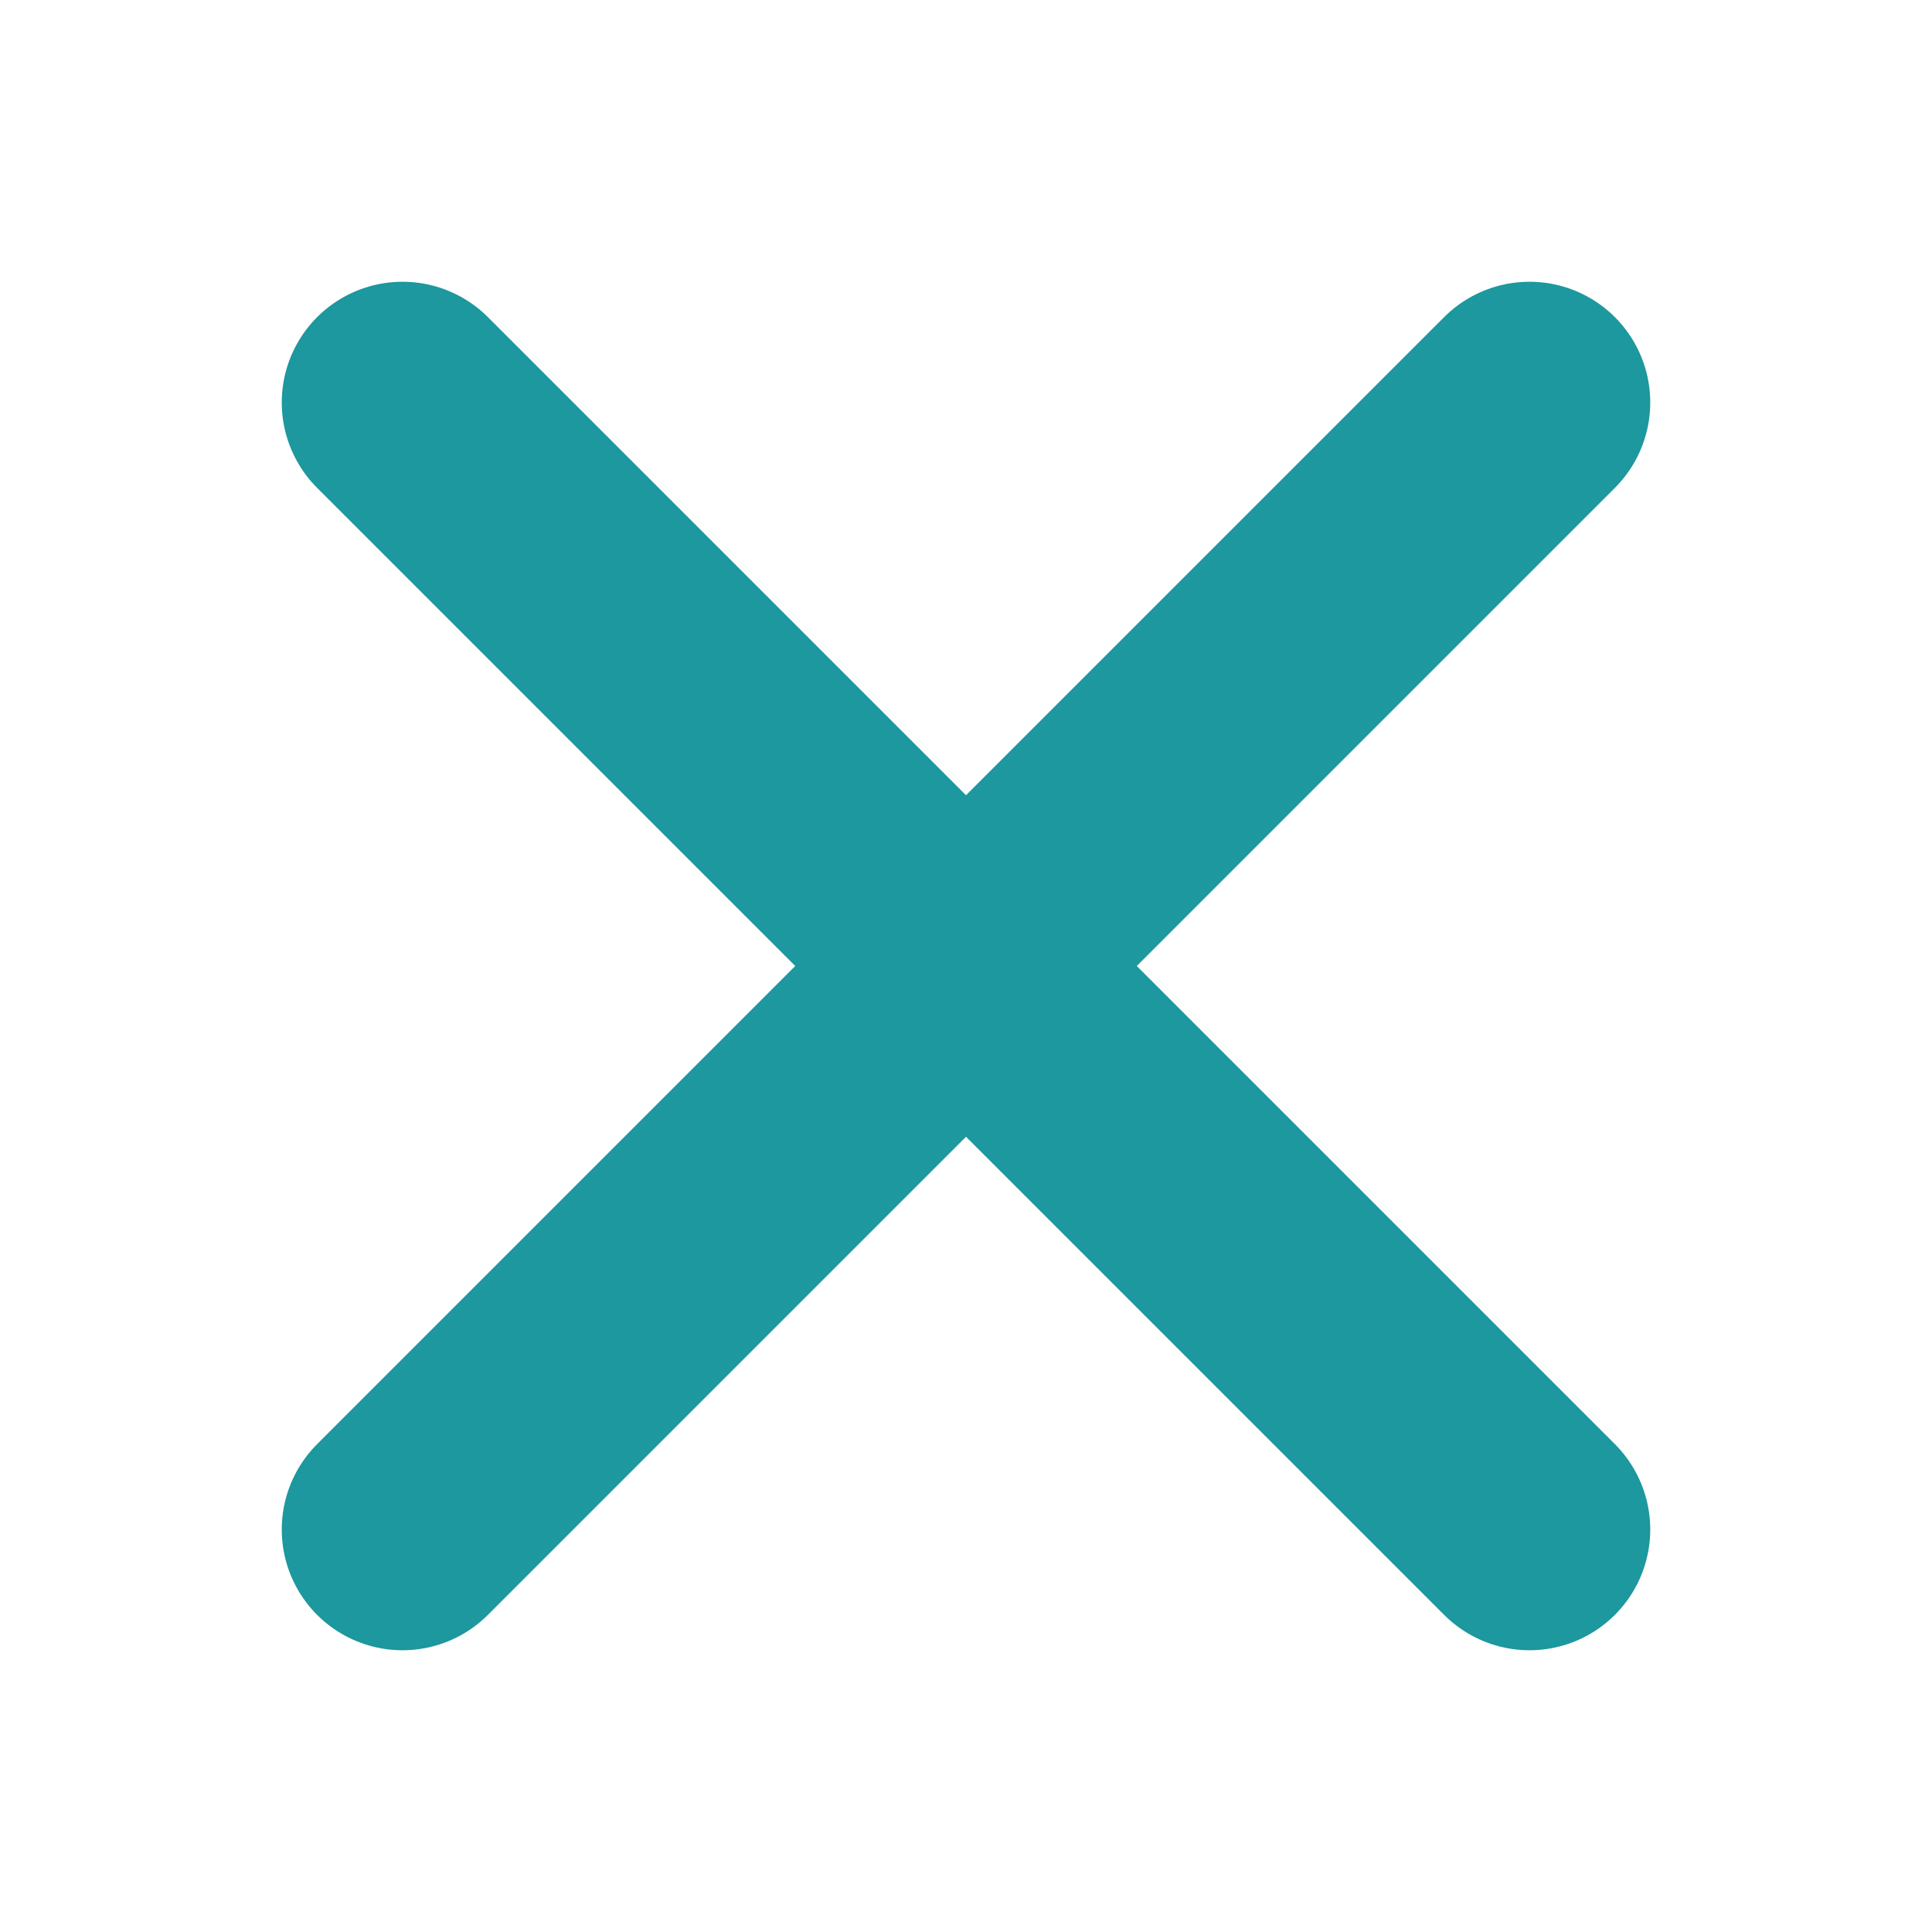
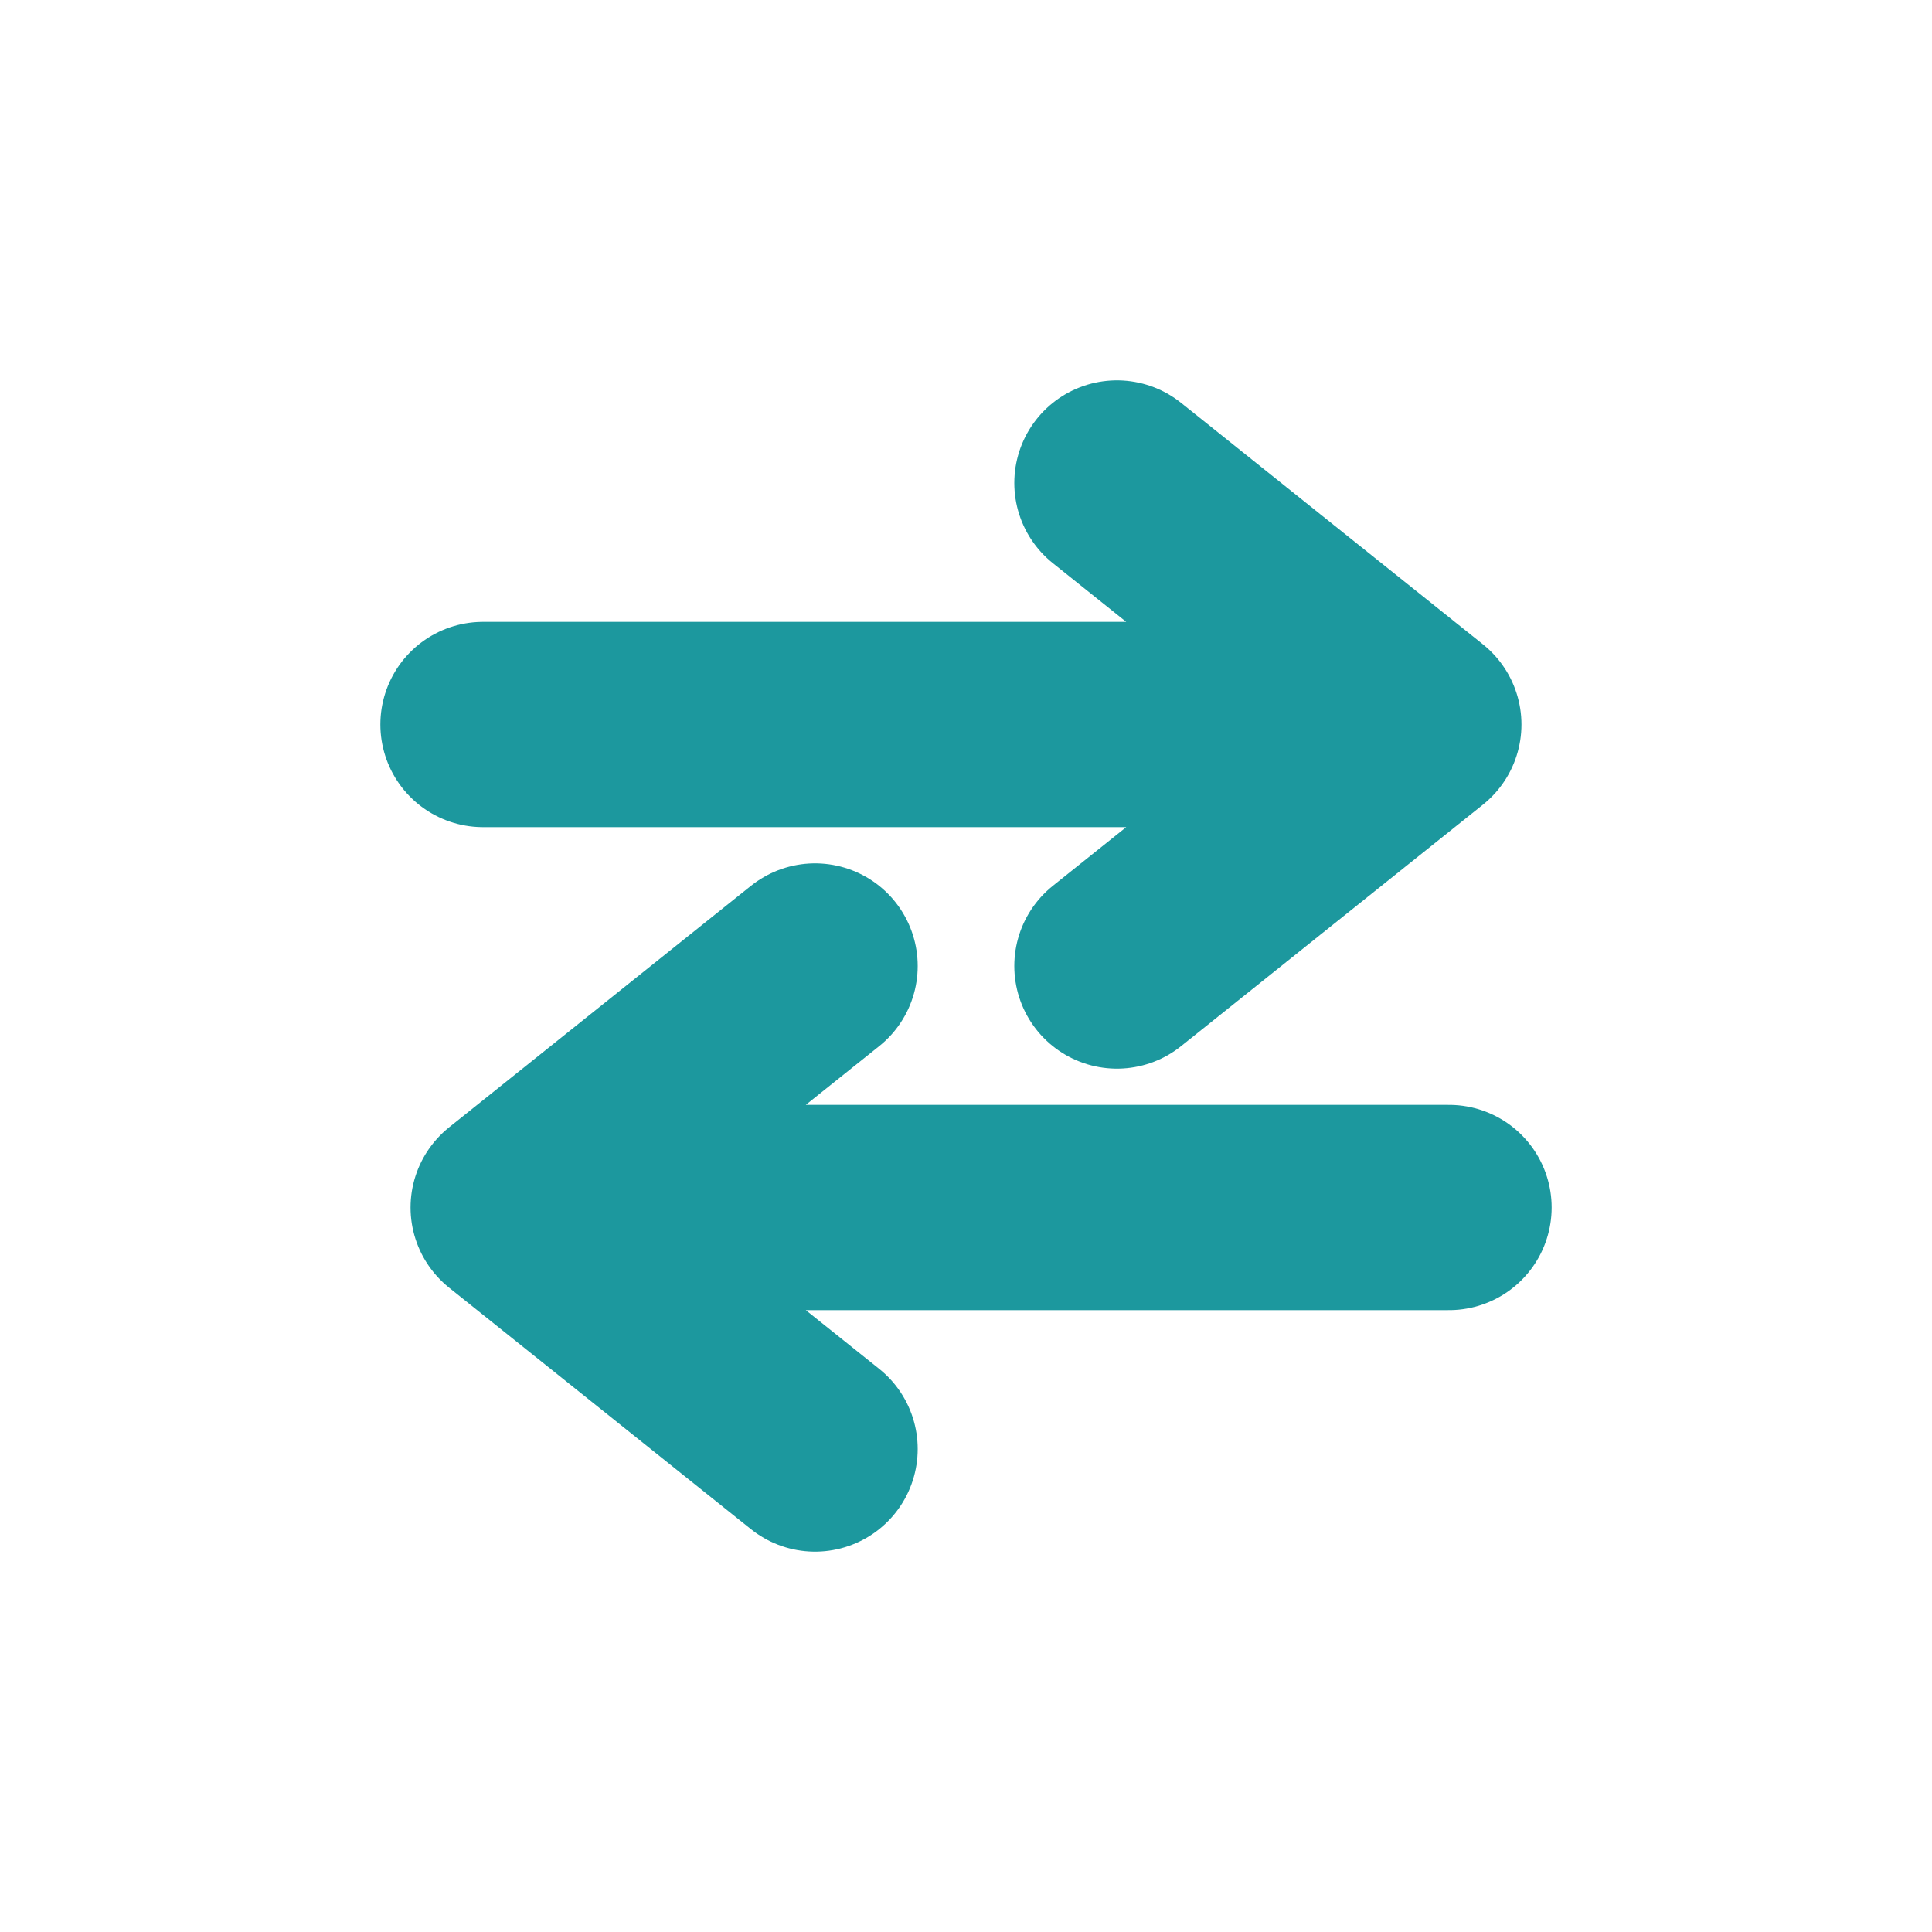
- <svg xmlns="http://www.w3.org/2000/svg" viewBox="0 0 24 24" fill="none" stroke-width="3" stroke-linecap="round" role="img" aria-label="synxor">
+ <svg xmlns="http://www.w3.org/2000/svg" viewBox="0 0 32 32" fill="none" stroke-width="3.4" stroke-linecap="round" stroke-linejoin="round" role="img" aria-label="synxor">
  <style>@media (prefers-color-scheme: dark) { path { stroke: #38abb1 } }</style>
-   <path stroke="#1c989e" d="M5 5l14 14M19 5L5 19" />
+   <path stroke="#1c989e" d="M8 12H22M18.5 8L23.5 12L18.5 16M10 20H24M13.5 16L8.5 20L13.5 24" />
</svg>
